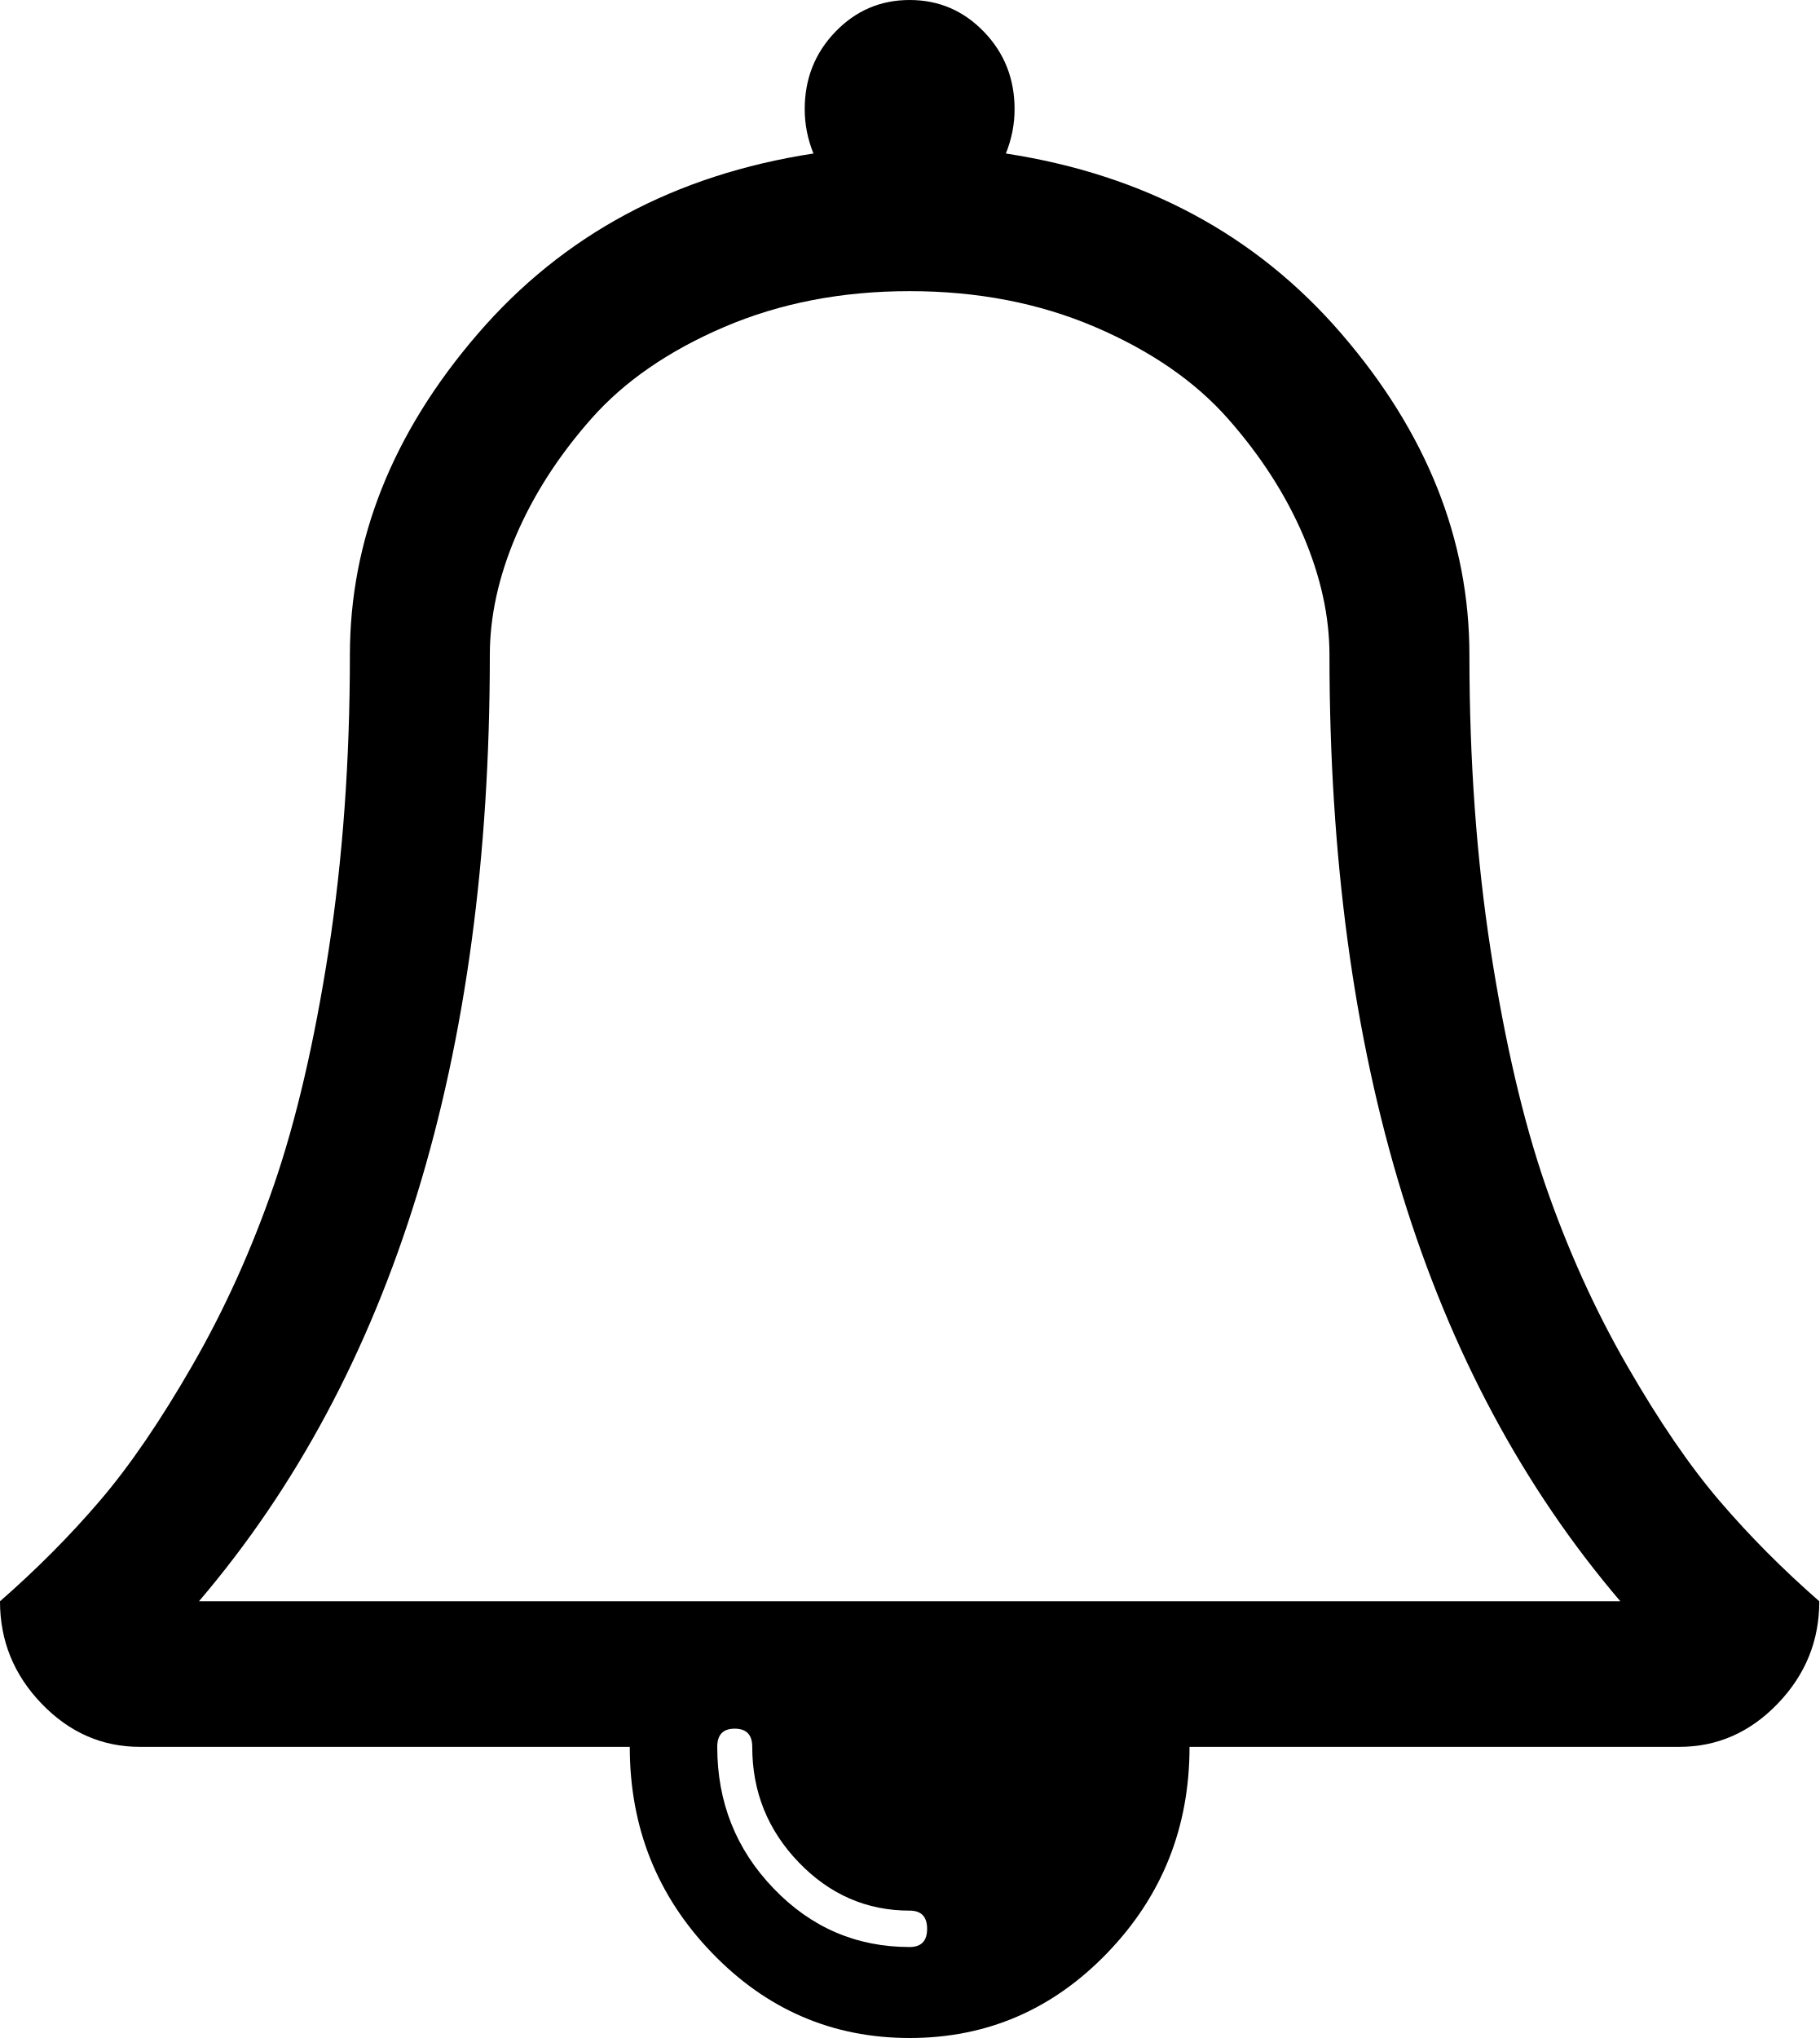
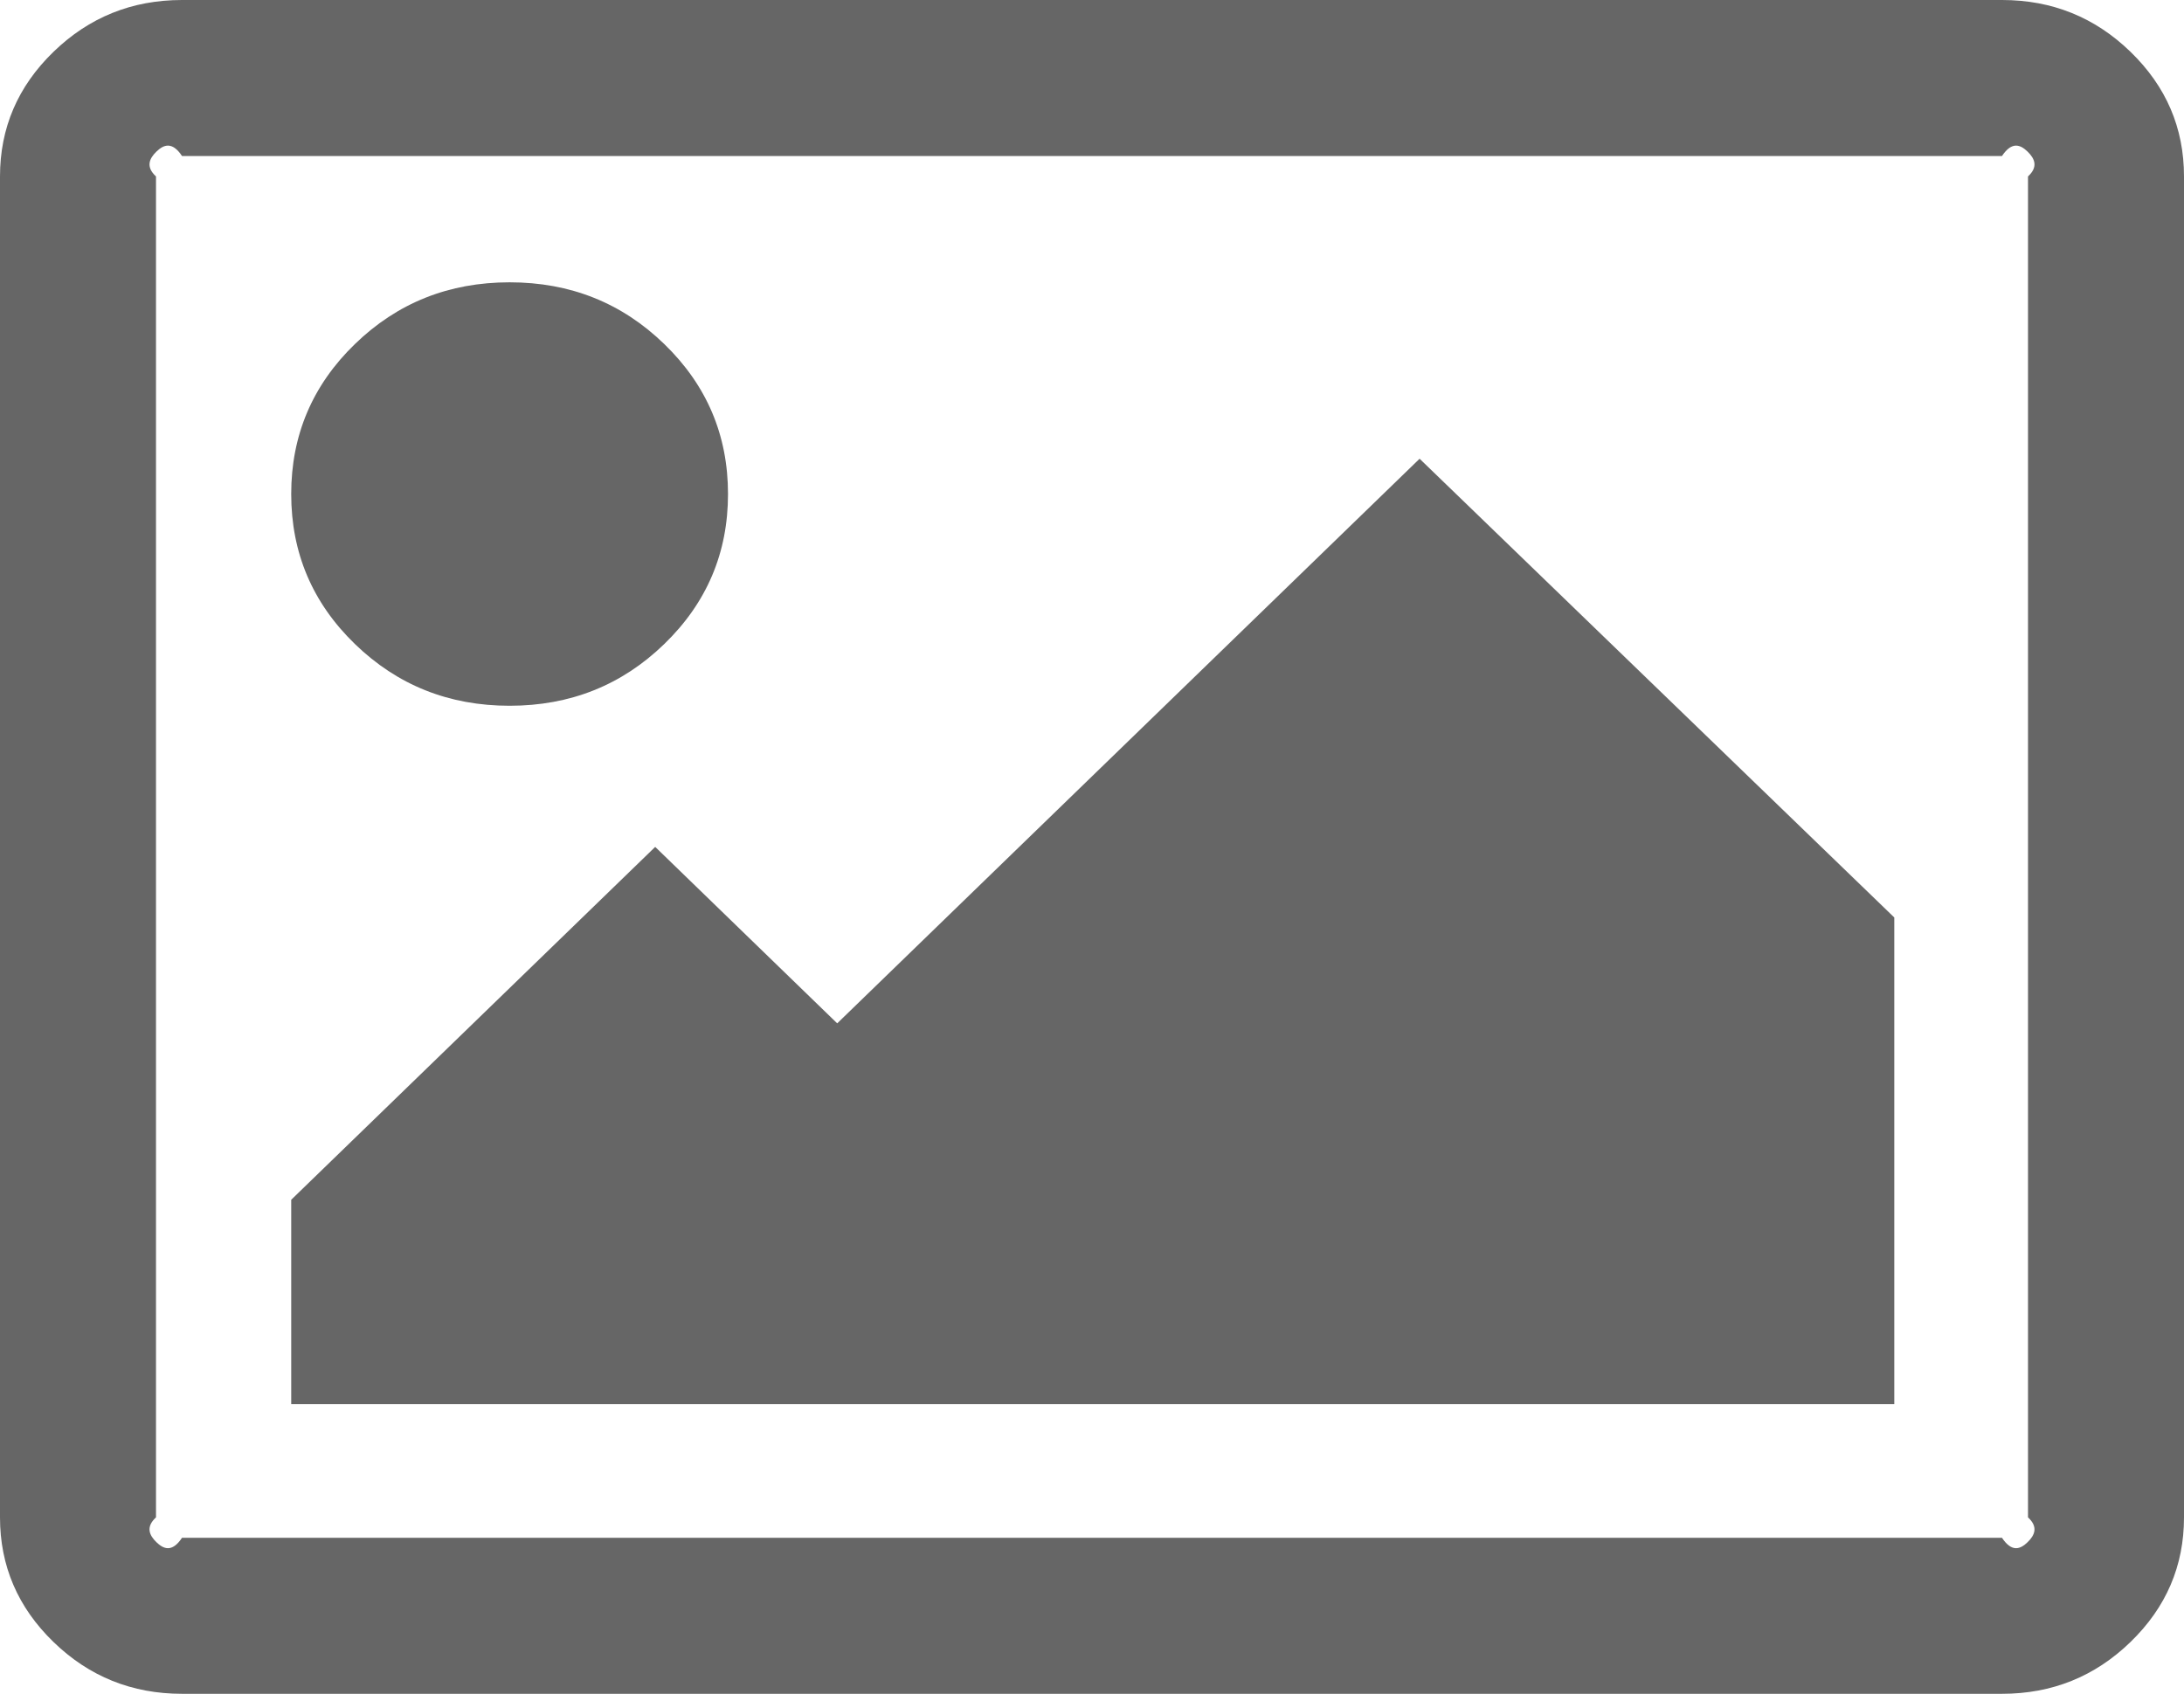
- <svg xmlns="http://www.w3.org/2000/svg" version="1.1" width="25px" height="28px">
-   <g transform="matrix(1 0 0 1 -1580 -19 )">
-     <path d="M 12.5 26.75  C 12.66 26.75  12.74 26.667  12.74 26.5  C 12.74 26.333  12.66 26.25  12.5 26.25  C 11.909 26.25  11.401 26.029  10.975 25.586  C 10.549 25.143  10.337 24.615  10.337 24  C 10.337 23.833  10.256 23.75  10.096 23.75  C 9.936 23.75  9.856 23.833  9.856 24  C 9.856 24.76  10.114 25.409  10.63 25.945  C 11.145 26.482  11.769 26.75  12.5 26.75  Z M 6.731 9  C 6.731 14.542  5.399 18.875  2.734 22  L 22.266 22  C 19.601 18.875  18.269 14.542  18.269 9  C 18.269 8.469  18.149 7.922  17.909 7.359  C 17.668 6.797  17.323 6.26  16.872 5.75  C 16.421 5.24  15.813 4.82  15.047 4.492  C 14.28 4.164  13.431 4  12.5 4  C 11.569 4  10.72 4.164  9.953 4.492  C 9.187 4.82  8.579 5.24  8.128 5.75  C 7.677 6.26  7.332 6.797  7.091 7.359  C 6.851 7.922  6.731 8.469  6.731 9  Z M 23.633 20.625  C 24.043 21.104  24.499 21.562  25 22  C 25 22.542  24.81 23.01  24.429 23.406  C 24.048 23.802  23.598 24  23.077 24  L 16.346 24  C 16.346 25.104  15.971 26.047  15.219 26.828  C 14.468 27.609  13.562 28  12.5 28  C 11.438 28  10.532 27.609  9.781 26.828  C 9.029 26.047  8.654 25.104  8.654 24  L 1.923 24  C 1.402 24  0.952 23.802  0.571 23.406  C 0.19 23.01  0 22.542  0 22  C 0.501 21.562  0.957 21.104  1.367 20.625  C 1.778 20.146  2.204 19.523  2.644 18.758  C 3.085 17.992  3.458 17.167  3.764 16.281  C 4.069 15.396  4.319 14.323  4.515 13.062  C 4.71 11.802  4.808 10.448  4.808 9  C 4.808 7.417  5.394 5.945  6.566 4.586  C 7.737 3.227  9.275 2.401  11.178 2.109  C 11.098 1.911  11.058 1.708  11.058 1.5  C 11.058 1.083  11.198 0.729  11.478 0.438  C 11.759 0.146  12.099 0  12.5 0  C 12.901 0  13.241 0.146  13.522 0.438  C 13.802 0.729  13.942 1.083  13.942 1.5  C 13.942 1.708  13.902 1.911  13.822 2.109  C 15.725 2.401  17.263 3.227  18.434 4.586  C 19.606 5.945  20.192 7.417  20.192 9  C 20.192 10.448  20.29 11.802  20.485 13.062  C 20.681 14.323  20.931 15.396  21.236 16.281  C 21.542 17.167  21.915 17.992  22.356 18.758  C 22.796 19.523  23.222 20.146  23.633 20.625  Z " fill-rule="nonzero" fill="#000000" stroke="none" transform="matrix(1 0 0 1 1580 19 )" />
+ <svg xmlns="http://www.w3.org/2000/svg" version="1.1" width="98px" height="76px">
+   <g transform="matrix(1 0 0 1 -158 -68 )">
+     <path d="M 29.808 15.438  C 31.714 17.285  32.667 19.528  32.667 22.167  C 32.667 24.806  31.714 27.049  29.808 28.896  C 27.903 30.743  25.589 31.667  22.867 31.667  C 20.144 31.667  17.831 30.743  15.925 28.896  C 14.019 27.049  13.067 24.806  13.067 22.167  C 13.067 19.528  14.019 17.285  15.925 15.438  C 17.831 13.59  20.144 12.667  22.867 12.667  C 25.589 12.667  27.903 13.59  29.808 15.438  Z M 63.7 20.583  L 85 41.167  L 85 63  L 13.067 63  L 13.067 53.833  L 29.4 38  L 37.567 45.917  L 63.7 20.583  Z M 90.982 6.803  C 90.659 6.49  90.276 6.333  89.833 7  L 8.167 7  C 7.724 6.333  7.341 6.49  7.018 6.803  C 6.695 7.117  6.533 7.488  7 7.917  L 7 68.083  C 6.533 68.512  6.695 68.883  7.018 69.197  C 7.341 69.51  7.724 69.667  8.167 69  L 89.833 69  C 90.276 69.667  90.659 69.51  90.982 69.197  C 91.305 68.883  91.467 68.512  91 68.083  L 91 7.917  C 91.467 7.488  91.305 7.117  90.982 6.803  Z M 95.601 2.326  C 97.2 3.876  98 5.74  98 7.917  L 98 68.083  C 98 70.26  97.2 72.124  95.601 73.674  C 94.002 75.225  92.079 76  89.833 76  L 8.167 76  C 5.921 76  3.998 75.225  2.399 73.674  C 0.8 72.124  0 70.26  0 68.083  L 0 7.917  C 0 5.74  0.8 3.876  2.399 2.326  C 3.998 0.775  5.921 0  8.167 0  L 89.833 0  C 92.079 0  94.002 0.775  95.601 2.326  Z " fill-rule="nonzero" fill="#666666" stroke="none" transform="matrix(1 0 0 1 158 68 )" />
  </g>
</svg>
